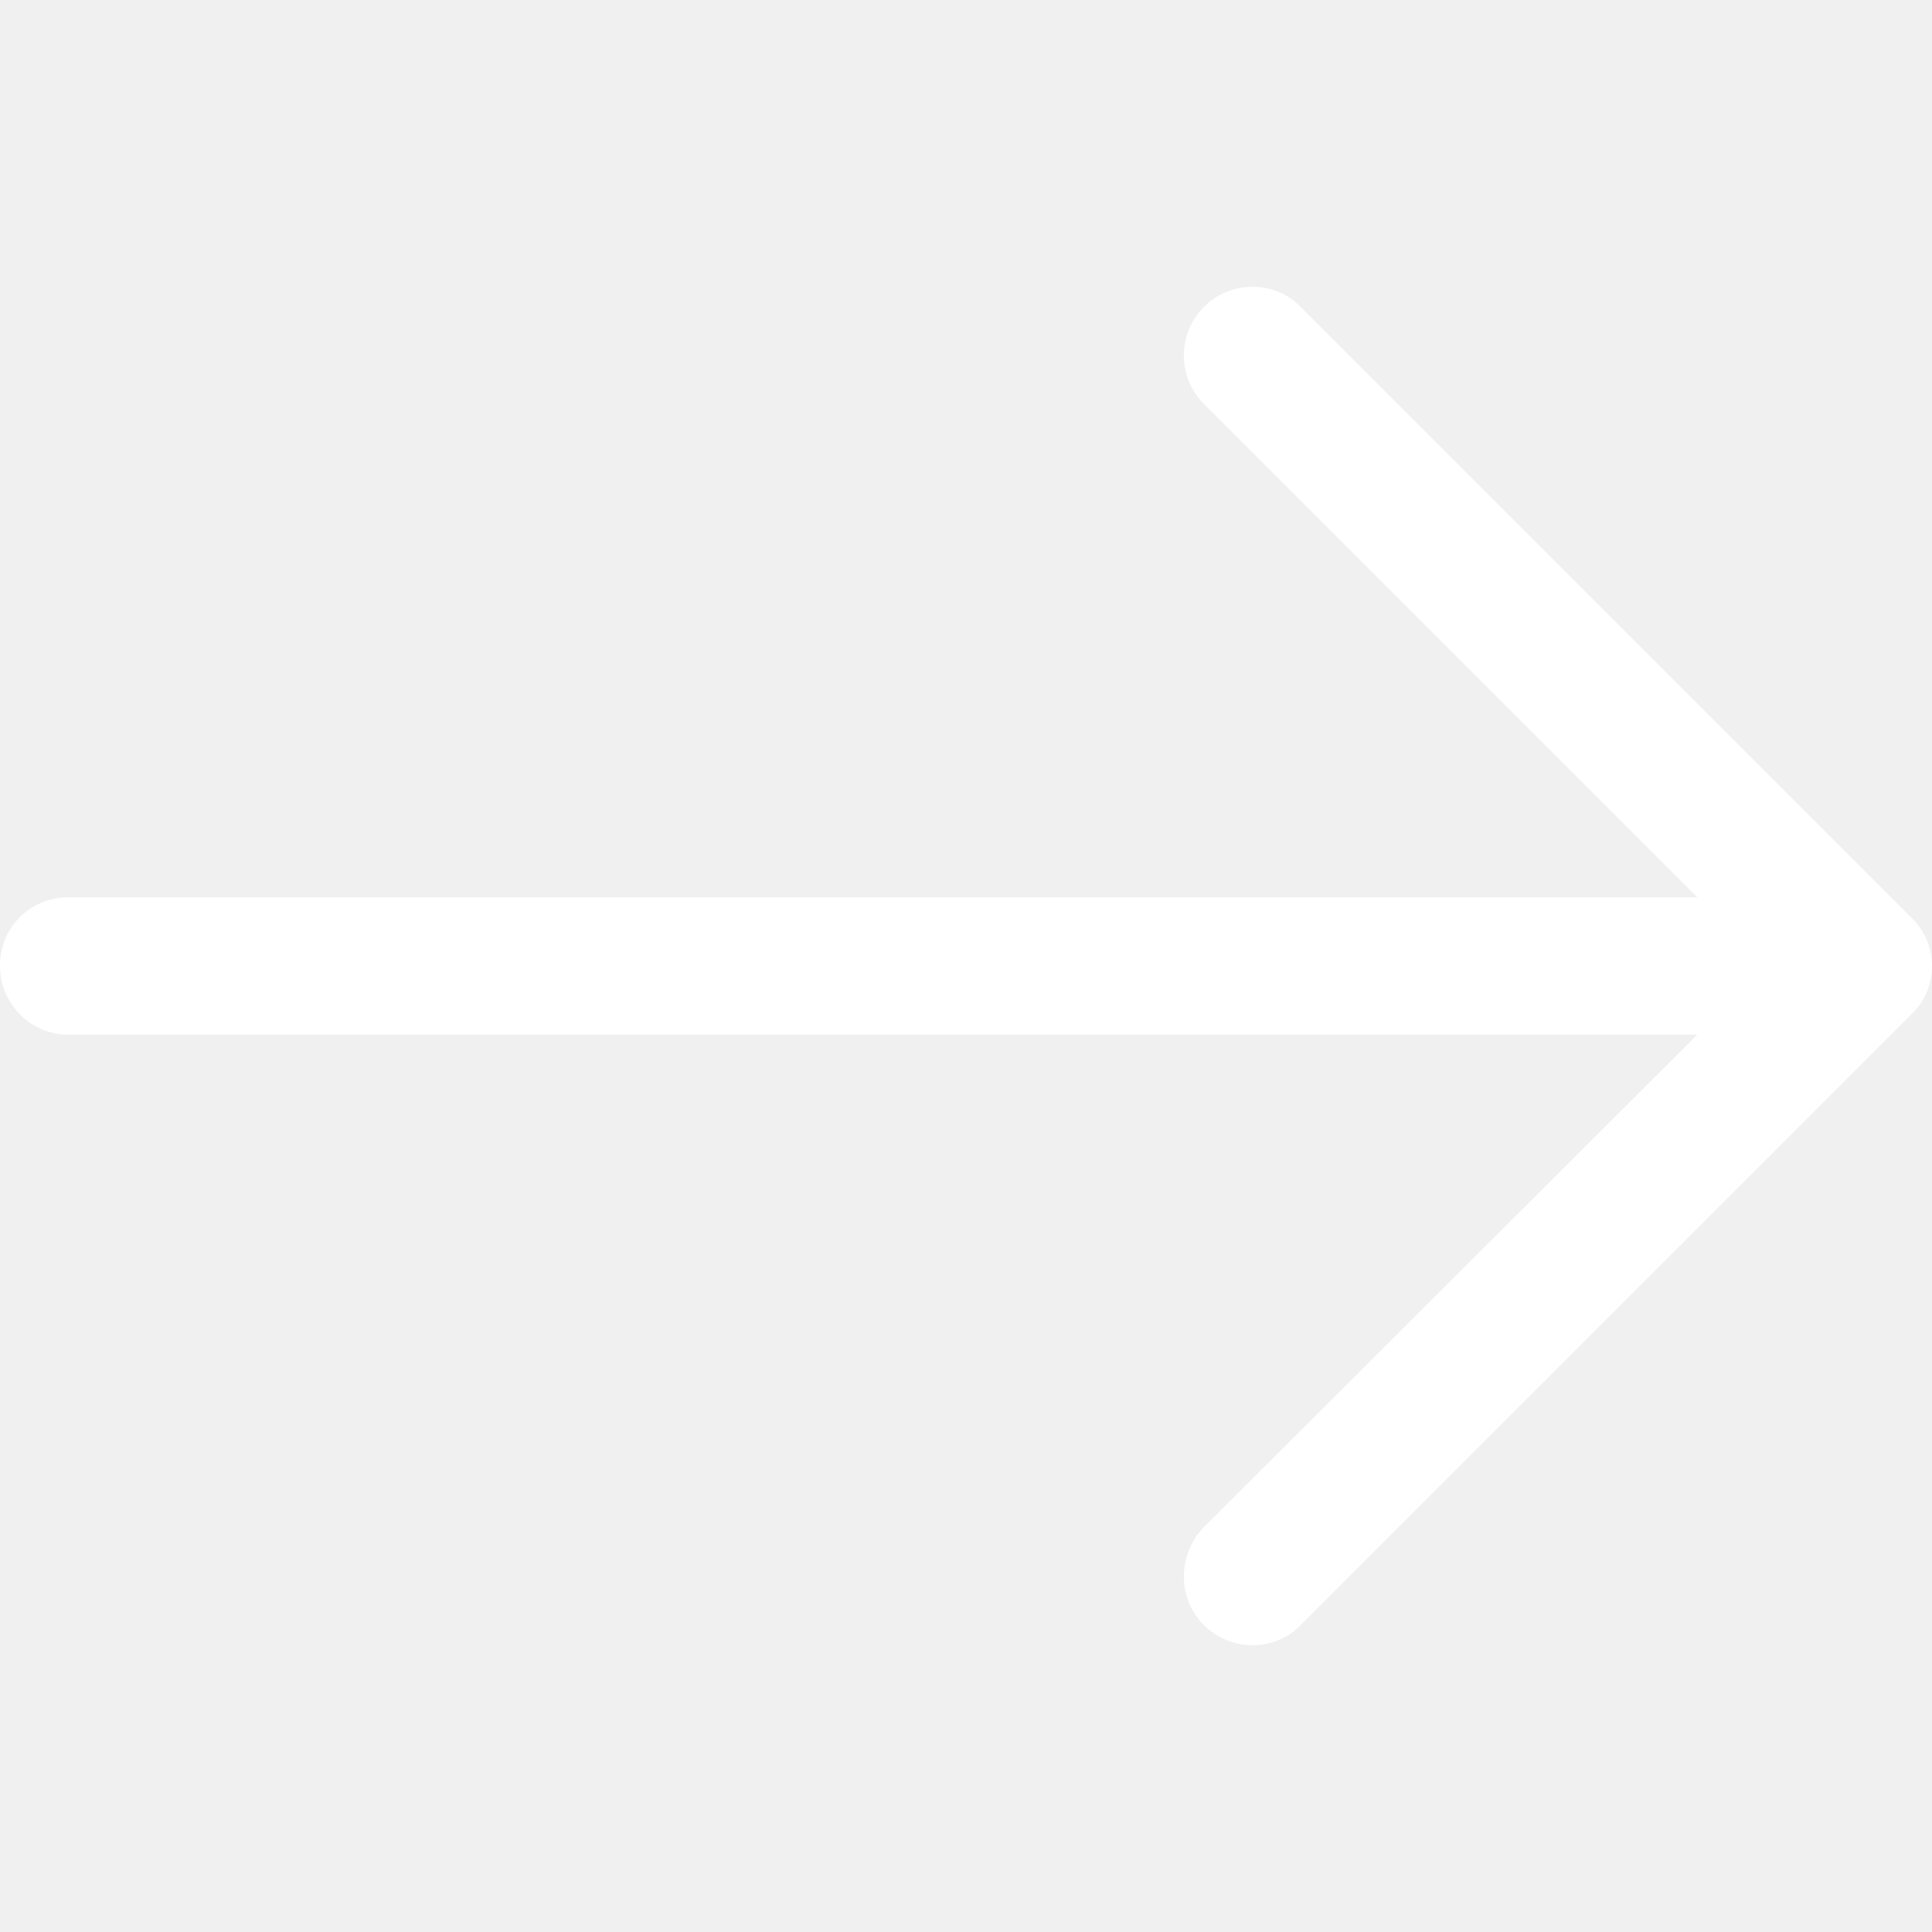
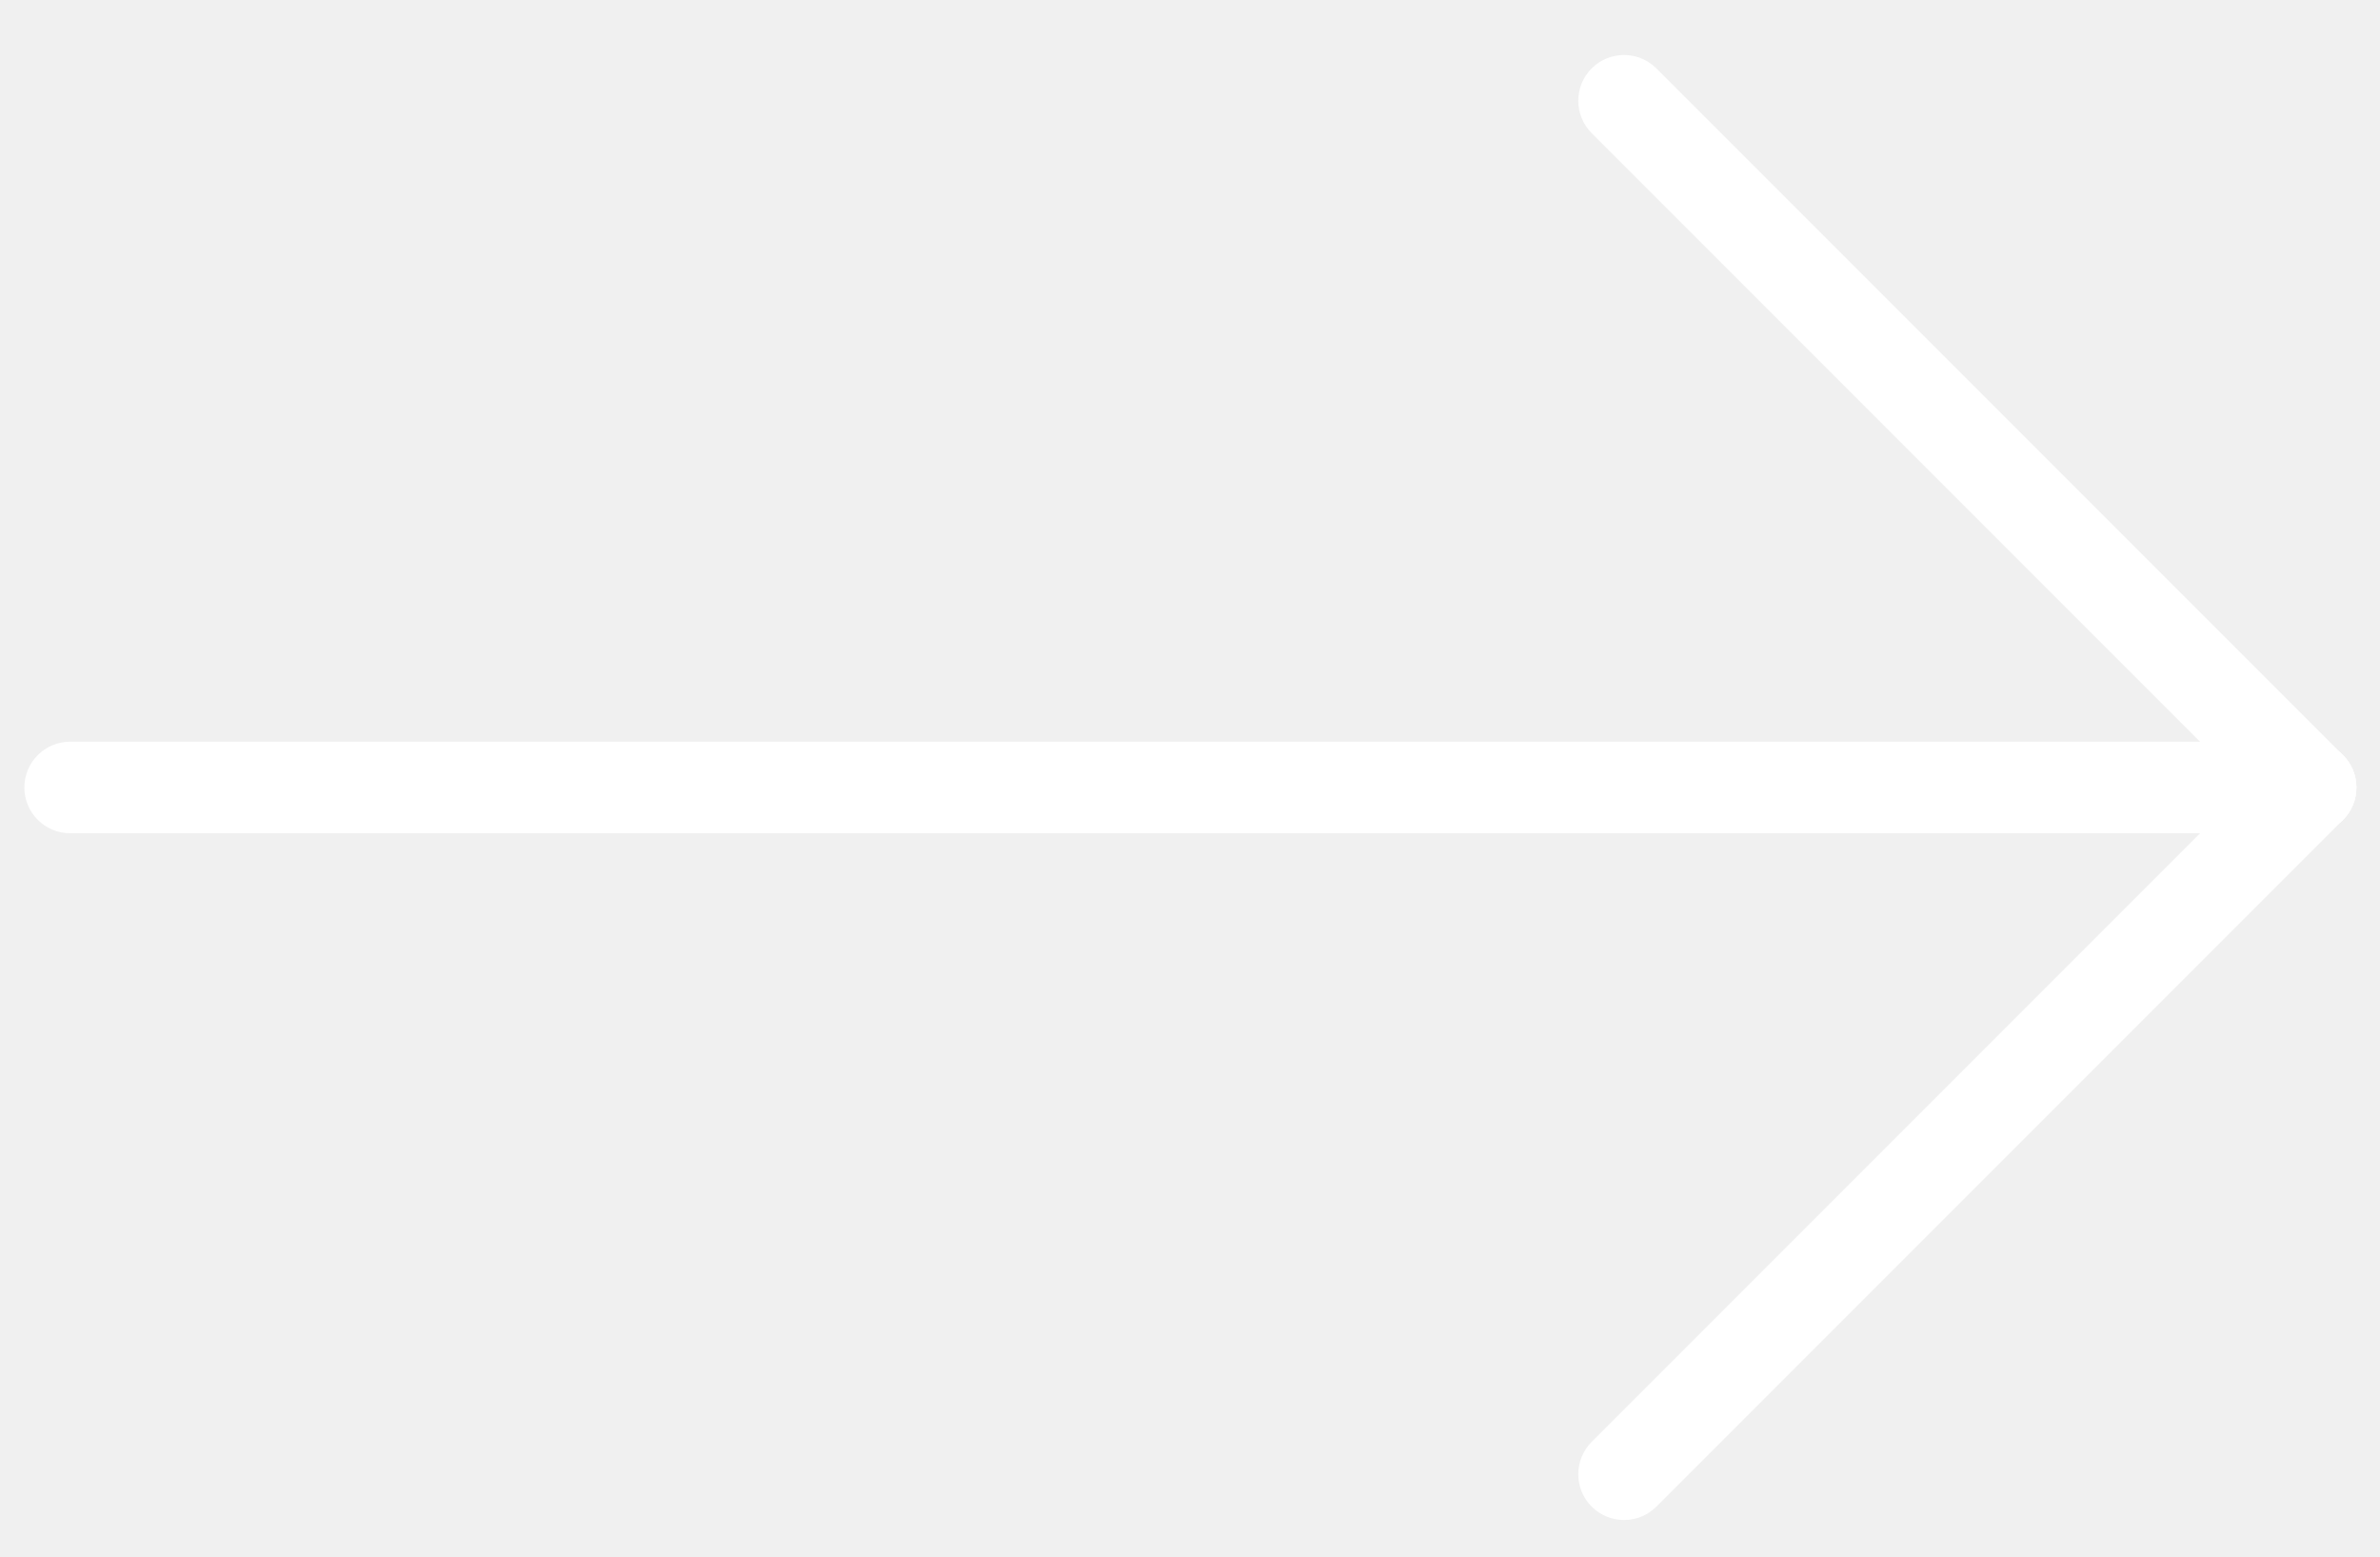
- <svg xmlns="http://www.w3.org/2000/svg" version="1.1" id="Capa_1" x="0px" y="0px" viewBox="0 0 31.49 31.49" style="enable-background:new 0 0 31.49 31.49;" xml:space="preserve">
-   <path style="fill:#FFFFFF;" d="M21.205,5.007c-0.429-0.444-1.143-0.444-1.587,0c-0.429,0.429-0.429,1.143,0,1.571l8.047,8.047H1.111  C0.492,14.626,0,15.118,0,15.737c0,0.619,0.492,1.127,1.111,1.127h26.554l-8.047,8.032c-0.429,0.444-0.429,1.159,0,1.587  c0.444,0.444,1.159,0.444,1.587,0l9.952-9.952c0.444-0.429,0.444-1.143,0-1.571L21.205,5.007z" />
+ <svg xmlns="http://www.w3.org/2000/svg" version="1.1" id="Layer_1" x="0px" y="0px" width="26px" height="17px" viewBox="0 0 26 17" enable-background="new 0 0 26 17" xml:space="preserve">
+   <path fill="#FFFFFF" d="M25.242,9.1H0.766c-0.276,0-0.5-0.224-0.5-0.5s0.224-0.5,0.5-0.5h24.477c0.276,0,0.5,0.224,0.5,0.5  S25.519,9.1,25.242,9.1z" />
+   <path fill="#FFFFFF" d="M25.242,9.1c-0.128,0-0.256-0.049-0.354-0.146l-7.5-7.5c-0.195-0.195-0.195-0.512,0-0.707  s0.512-0.195,0.707,0l7.5,7.5c0.195,0.195,0.195,0.512,0,0.707C25.498,9.051,25.37,9.1,25.242,9.1z" />
+   <path fill="#FFFFFF" d="M17.742,16.6c-0.128,0-0.256-0.049-0.354-0.146c-0.195-0.195-0.195-0.512,0-0.707l7.5-7.5  c0.195-0.195,0.512-0.195,0.707,0s0.195,0.512,0,0.707l-7.5,7.5C17.998,16.551,17.87,16.6,17.742,16.6z" />
</svg>
